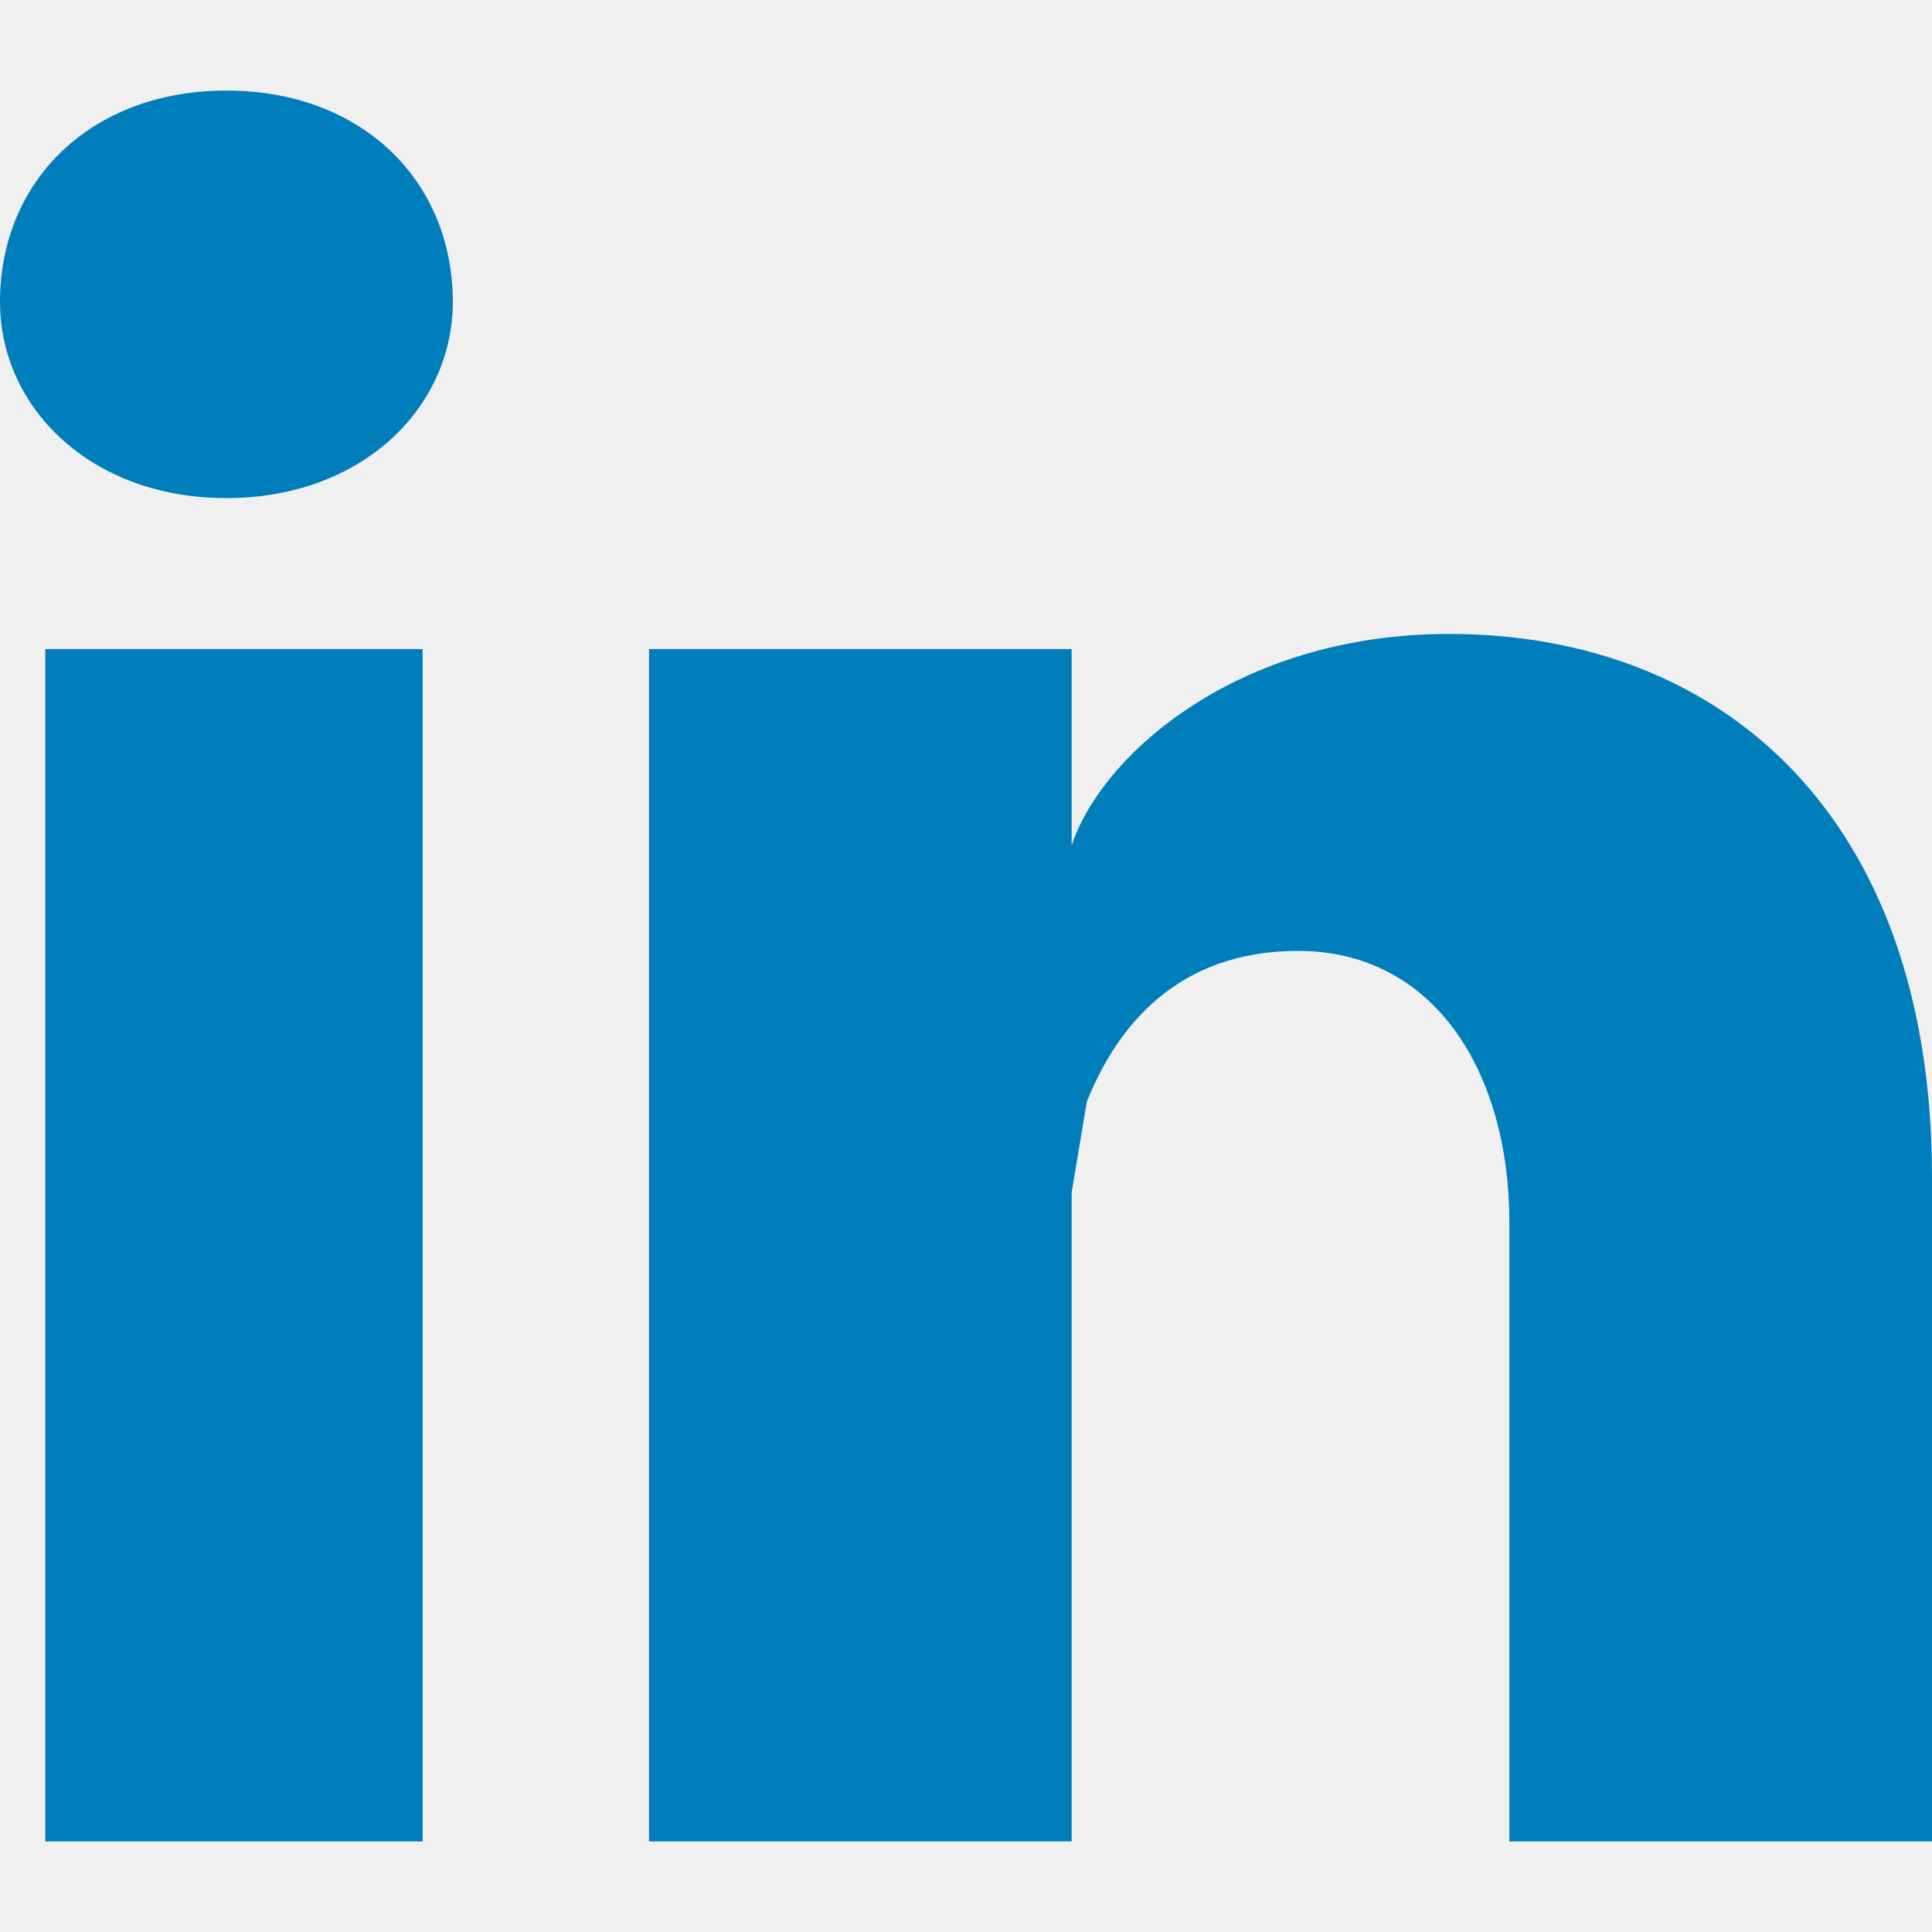
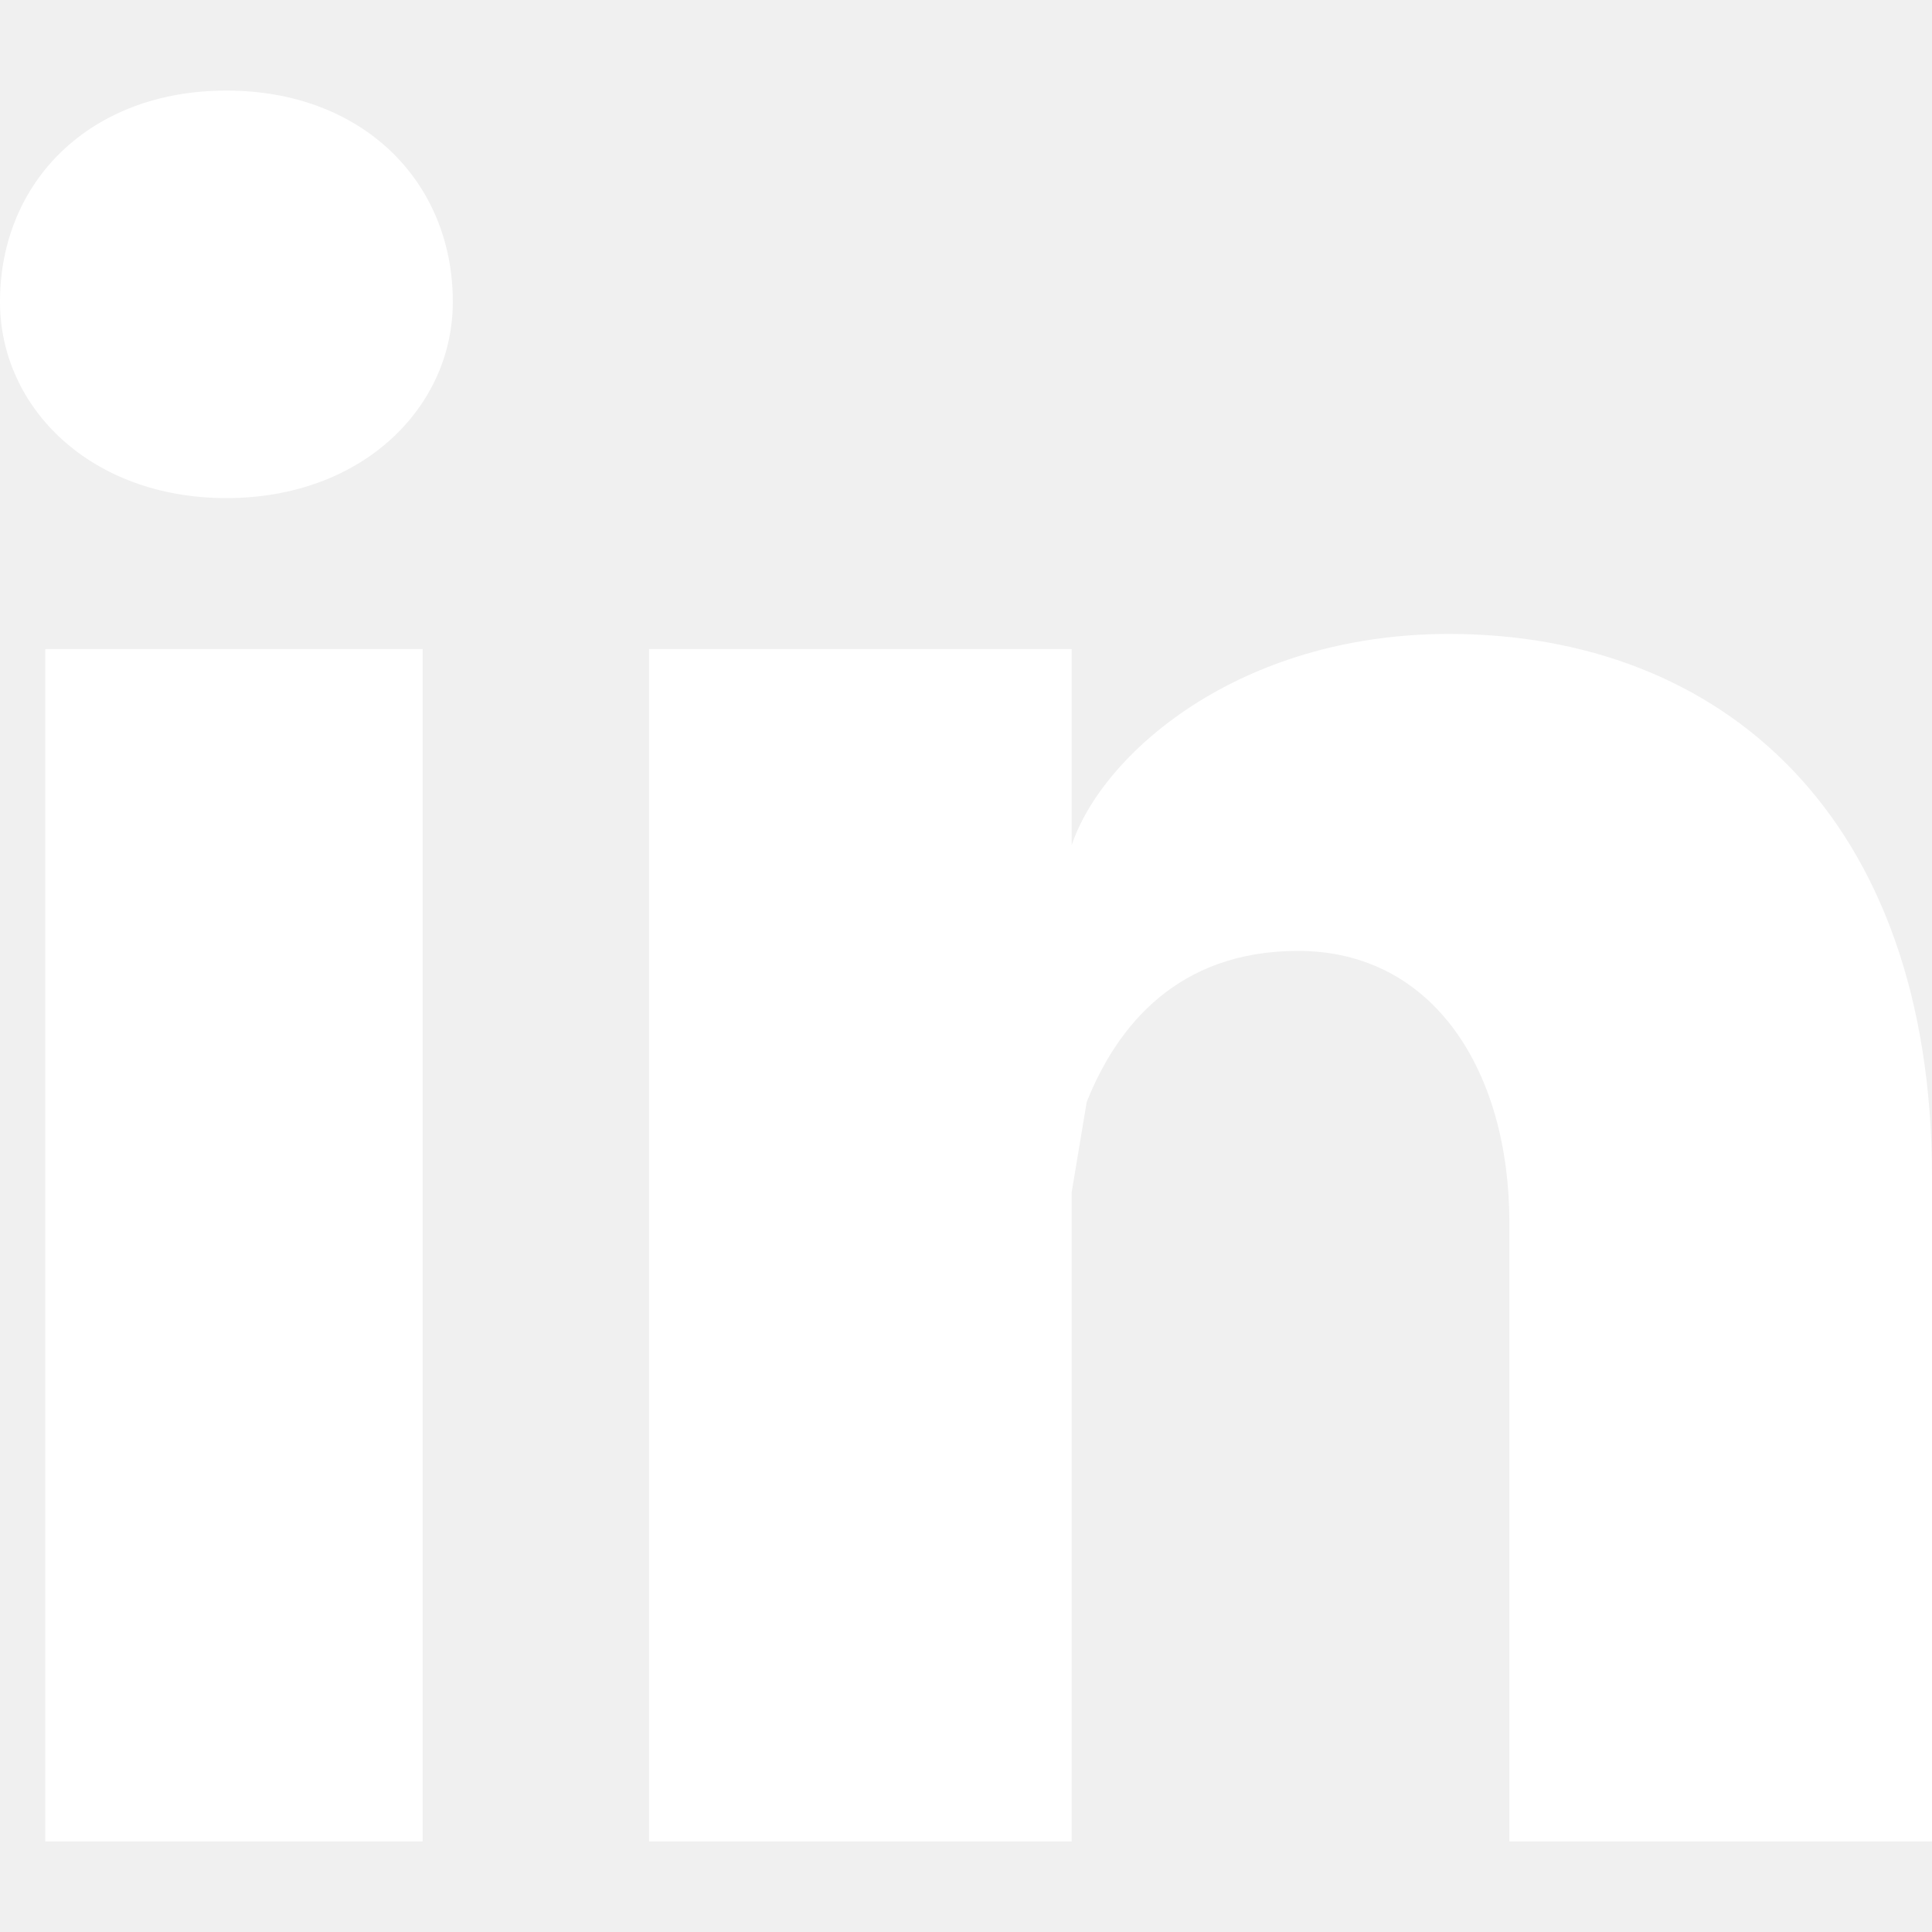
<svg xmlns="http://www.w3.org/2000/svg" viewBox="0 0 128 128">
  <defs />
  <g clip-rule="evenodd">
-     <path fill="none" d="M0 0h128v128H0z" />
-     <path fill="#007EBB" fill-rule="evenodd" d="M3 43h25v79H3V43zm12-10C6 33 0 27 0 20 0 12 6 6 15 6s15 6 15 14c0 7-6 13-15 13zm113 89h-28V81c0-10-5-18-14-18-8 0-12 5-14 10l-1 6v43H43V43h28v13c2-6 11-14 25-14 18 0 32 12 32 36v44z" />
+     <path fill="#fff" d="M3 43h25v79H3V43zm12-10C6 33 0 27 0 20 0 12 6 6 15 6s15 6 15 14c0 7-6 13-15 13zm113 89h-28V81c0-10-5-18-14-18-8 0-12 5-14 10l-1 6v43H43V43h28v13c2-6 11-14 25-14 18 0 32 12 32 36v44z" />
  </g>
</svg>
